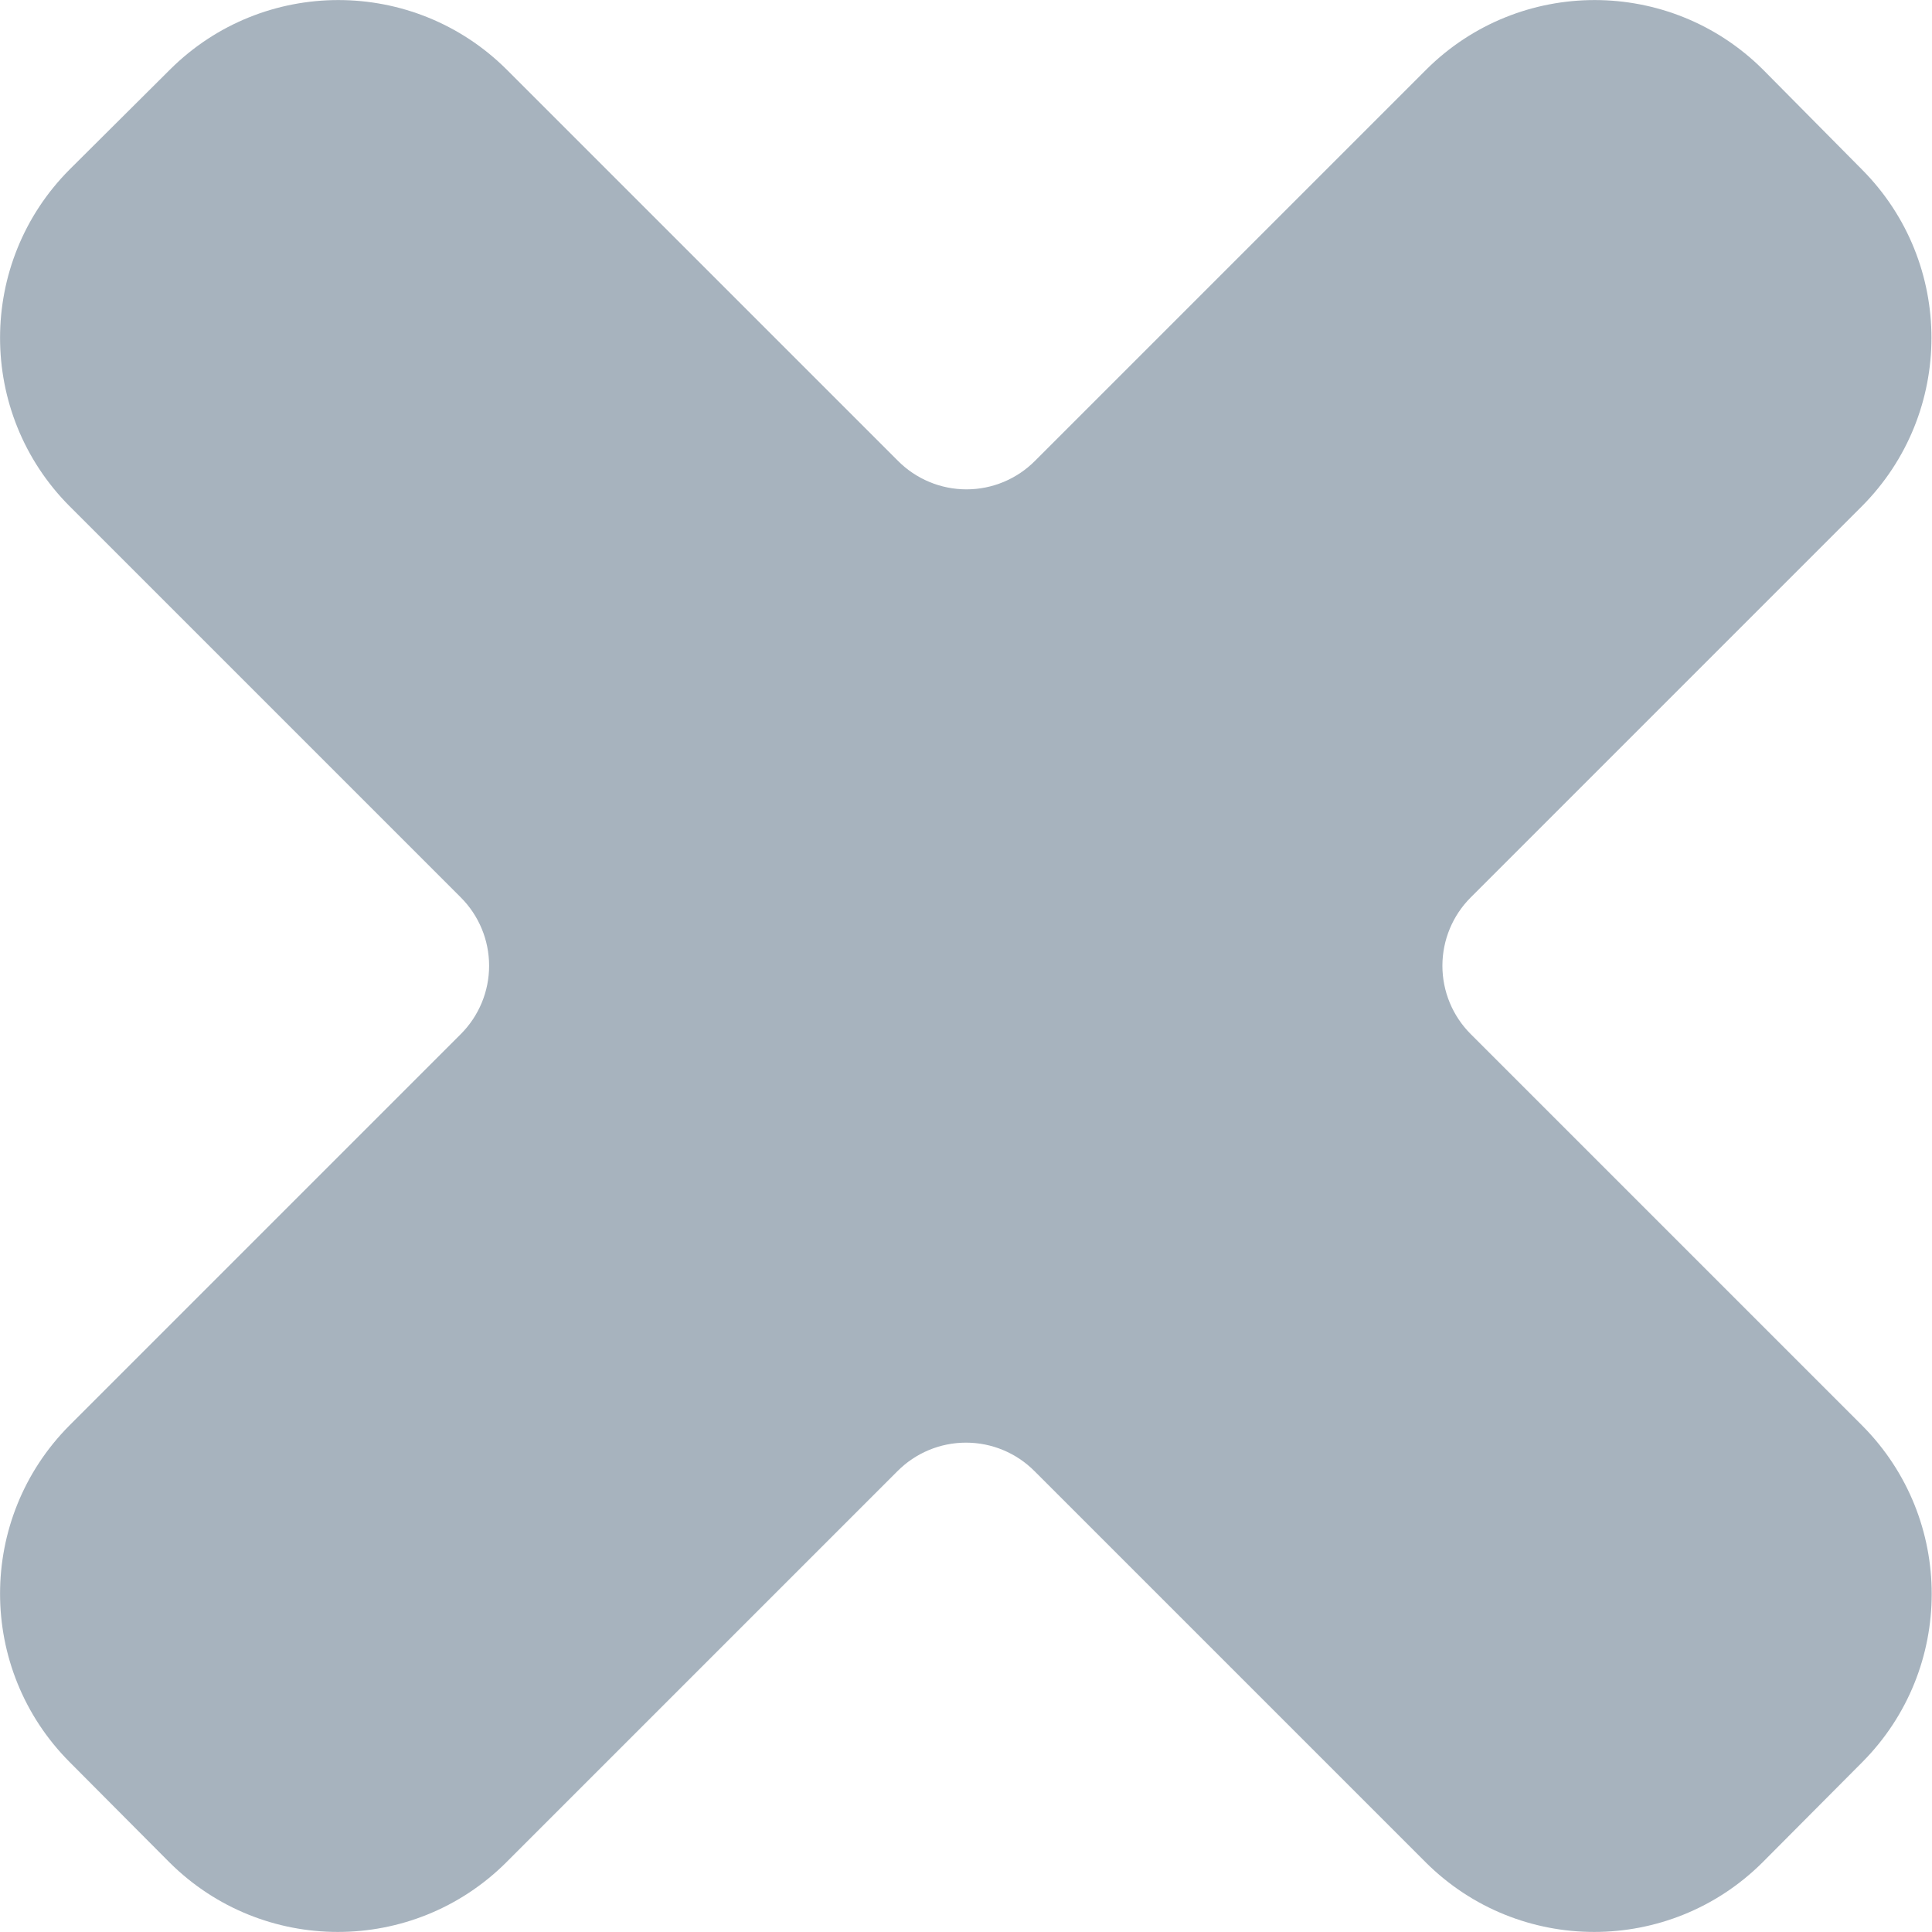
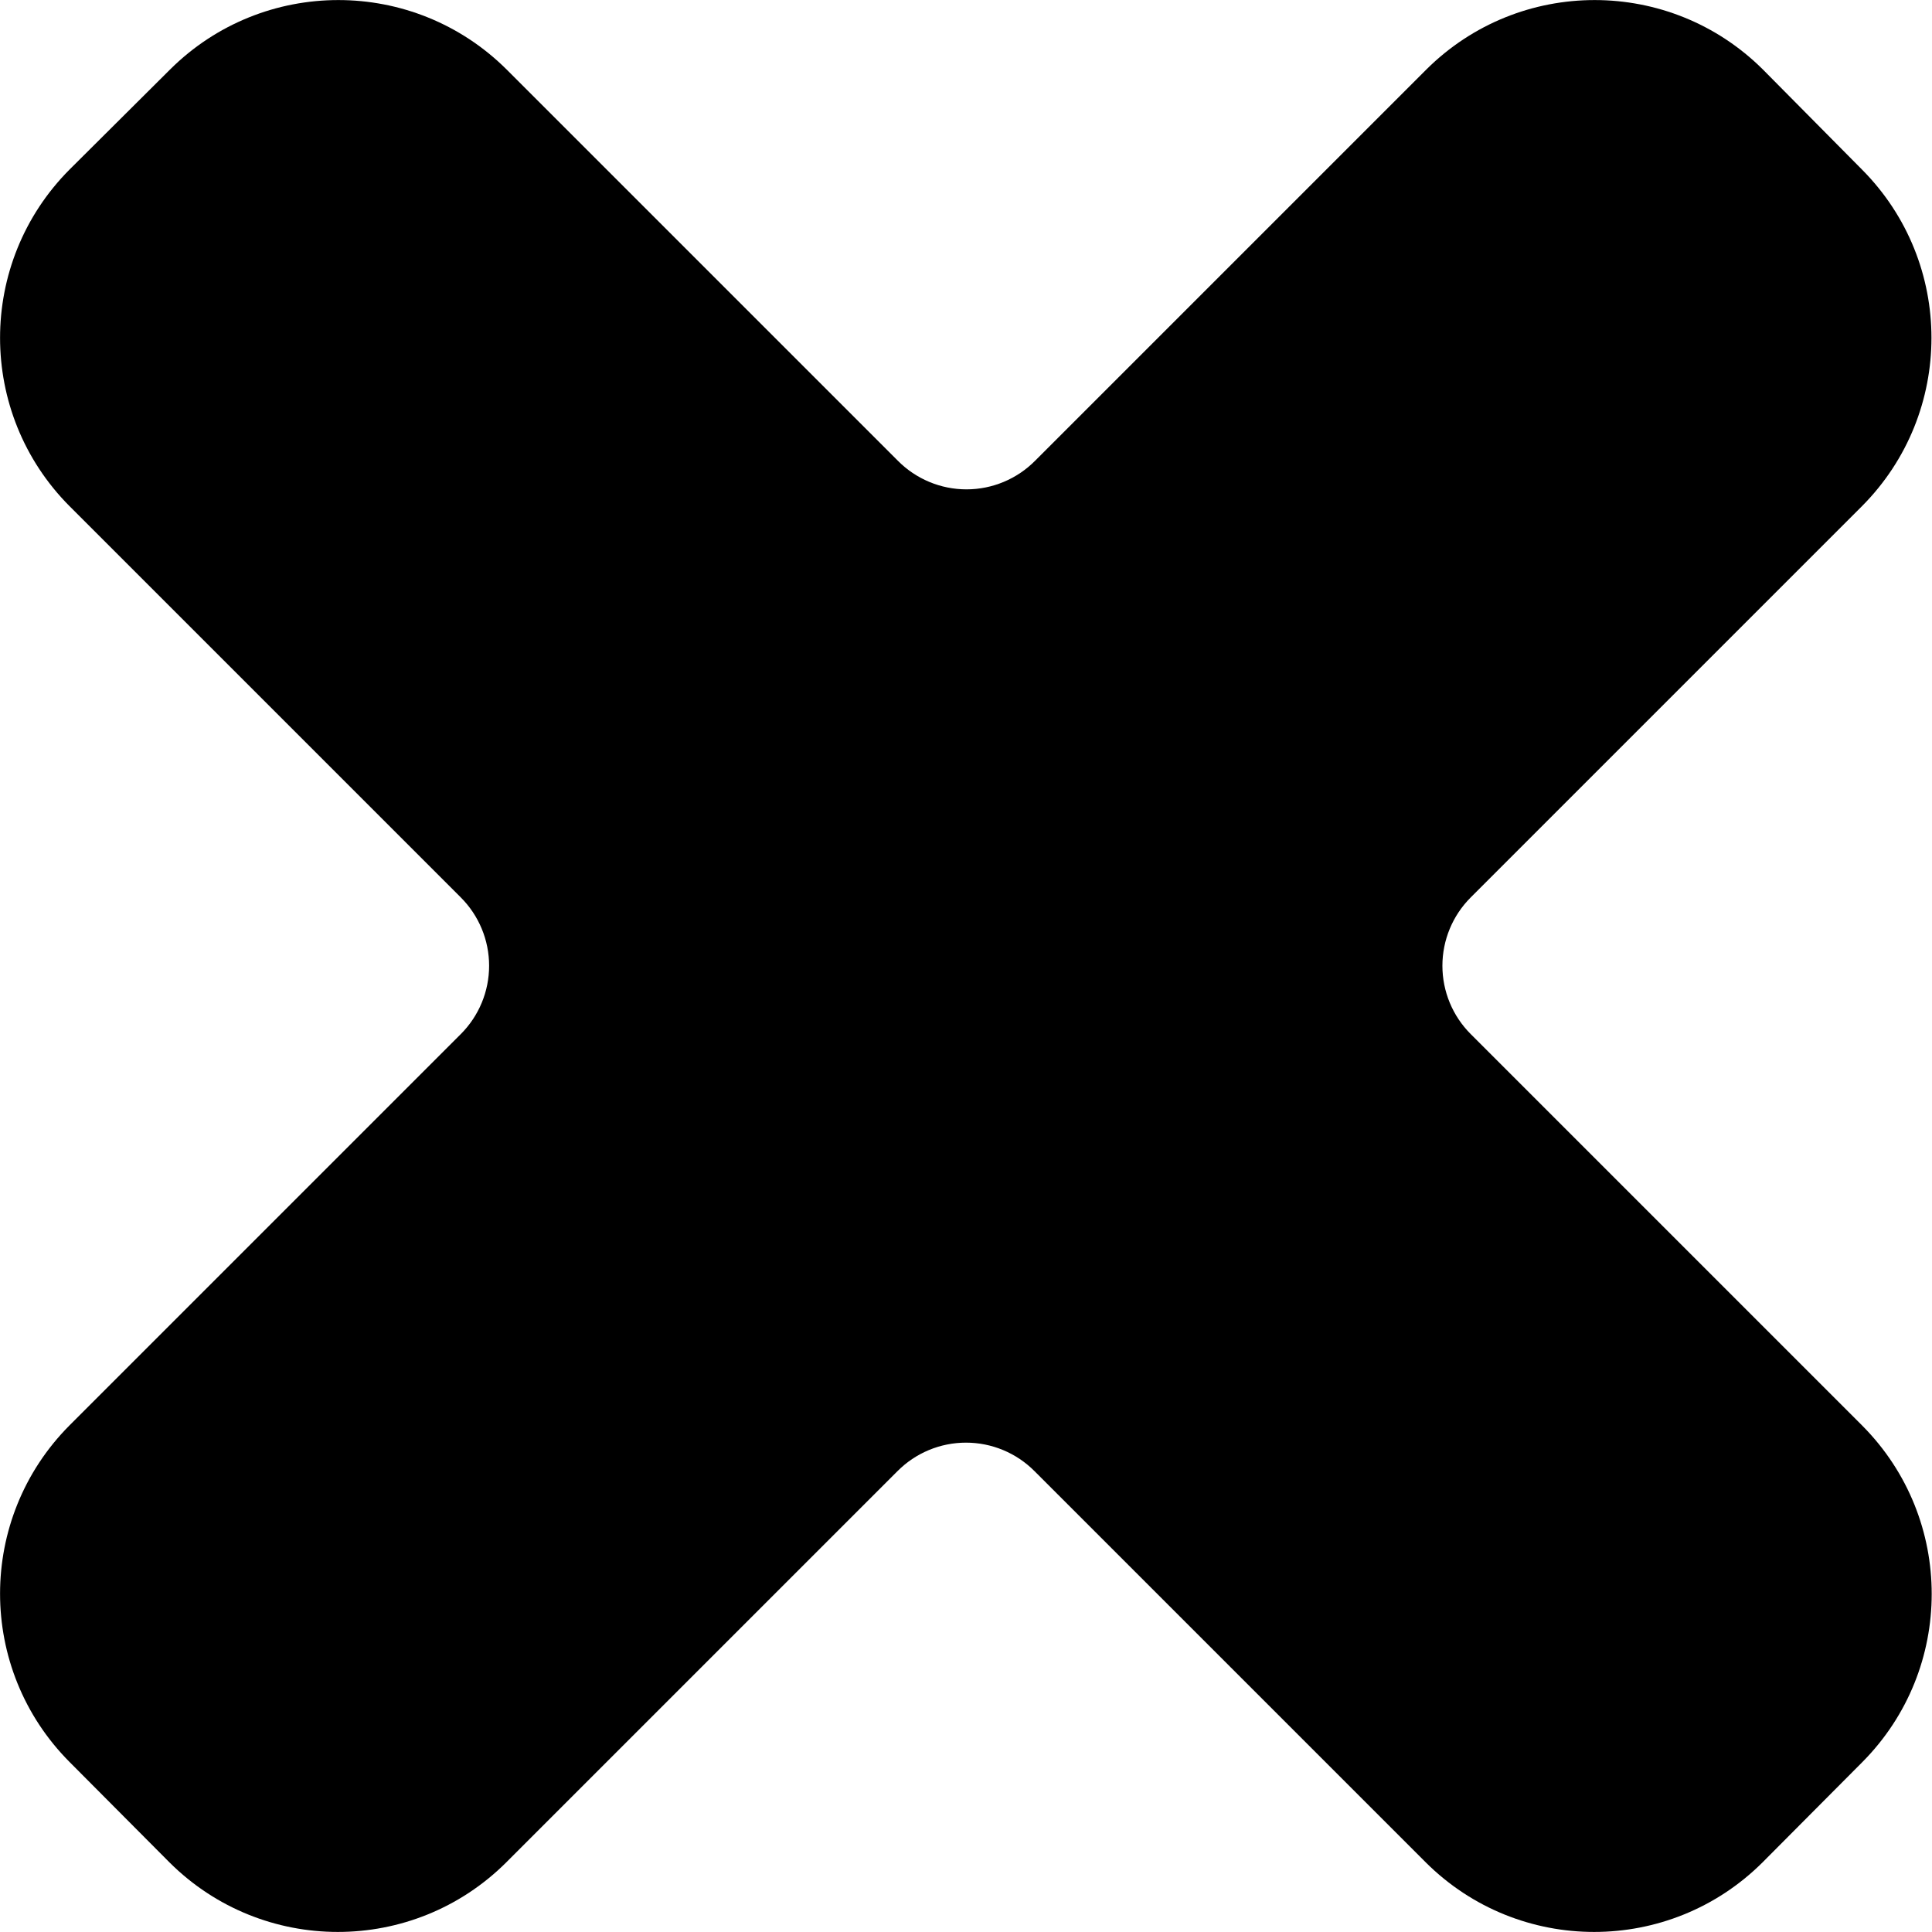
- <svg xmlns="http://www.w3.org/2000/svg" height="8" width="8" viewBox="0 0 4 4">
-   <path fill="#A7B3BE" d="M3.045 2.141a.2.2 0 0 1 0-.283l.81-.81a.494.494 0 0 0 0-.697L3.65.144a.494.494 0 0 0-.697 0l-.81.81a.2.2 0 0 1-.284 0l-.81-.81a.494.494 0 0 0-.697 0L.144.351a.494.494 0 0 0 0 .697l.81.81a.2.2 0 0 1 0 .283l-.81.81a.494.494 0 0 0 0 .697l.207.208a.494.494 0 0 0 .697 0l.81-.81a.2.2 0 0 1 .284 0l.81.81a.494.494 0 0 0 .697 0l.207-.208a.494.494 0 0 0 0-.696Z" />
+ <svg xmlns="http://www.w3.org/2000/svg" viewBox="0 0 4 4">
+   <path fill="currentColor" d="M3.045 2.141a.2.2 0 0 1 0-.283l.81-.81a.494.494 0 0 0 0-.697L3.65.144a.494.494 0 0 0-.697 0l-.81.81a.2.2 0 0 1-.284 0l-.81-.81a.494.494 0 0 0-.697 0L.144.351a.494.494 0 0 0 0 .697l.81.81a.2.2 0 0 1 0 .283l-.81.81a.494.494 0 0 0 0 .697l.207.208a.494.494 0 0 0 .697 0l.81-.81a.2.2 0 0 1 .284 0l.81.81a.494.494 0 0 0 .697 0l.207-.208a.494.494 0 0 0 0-.696Z" />
</svg>
